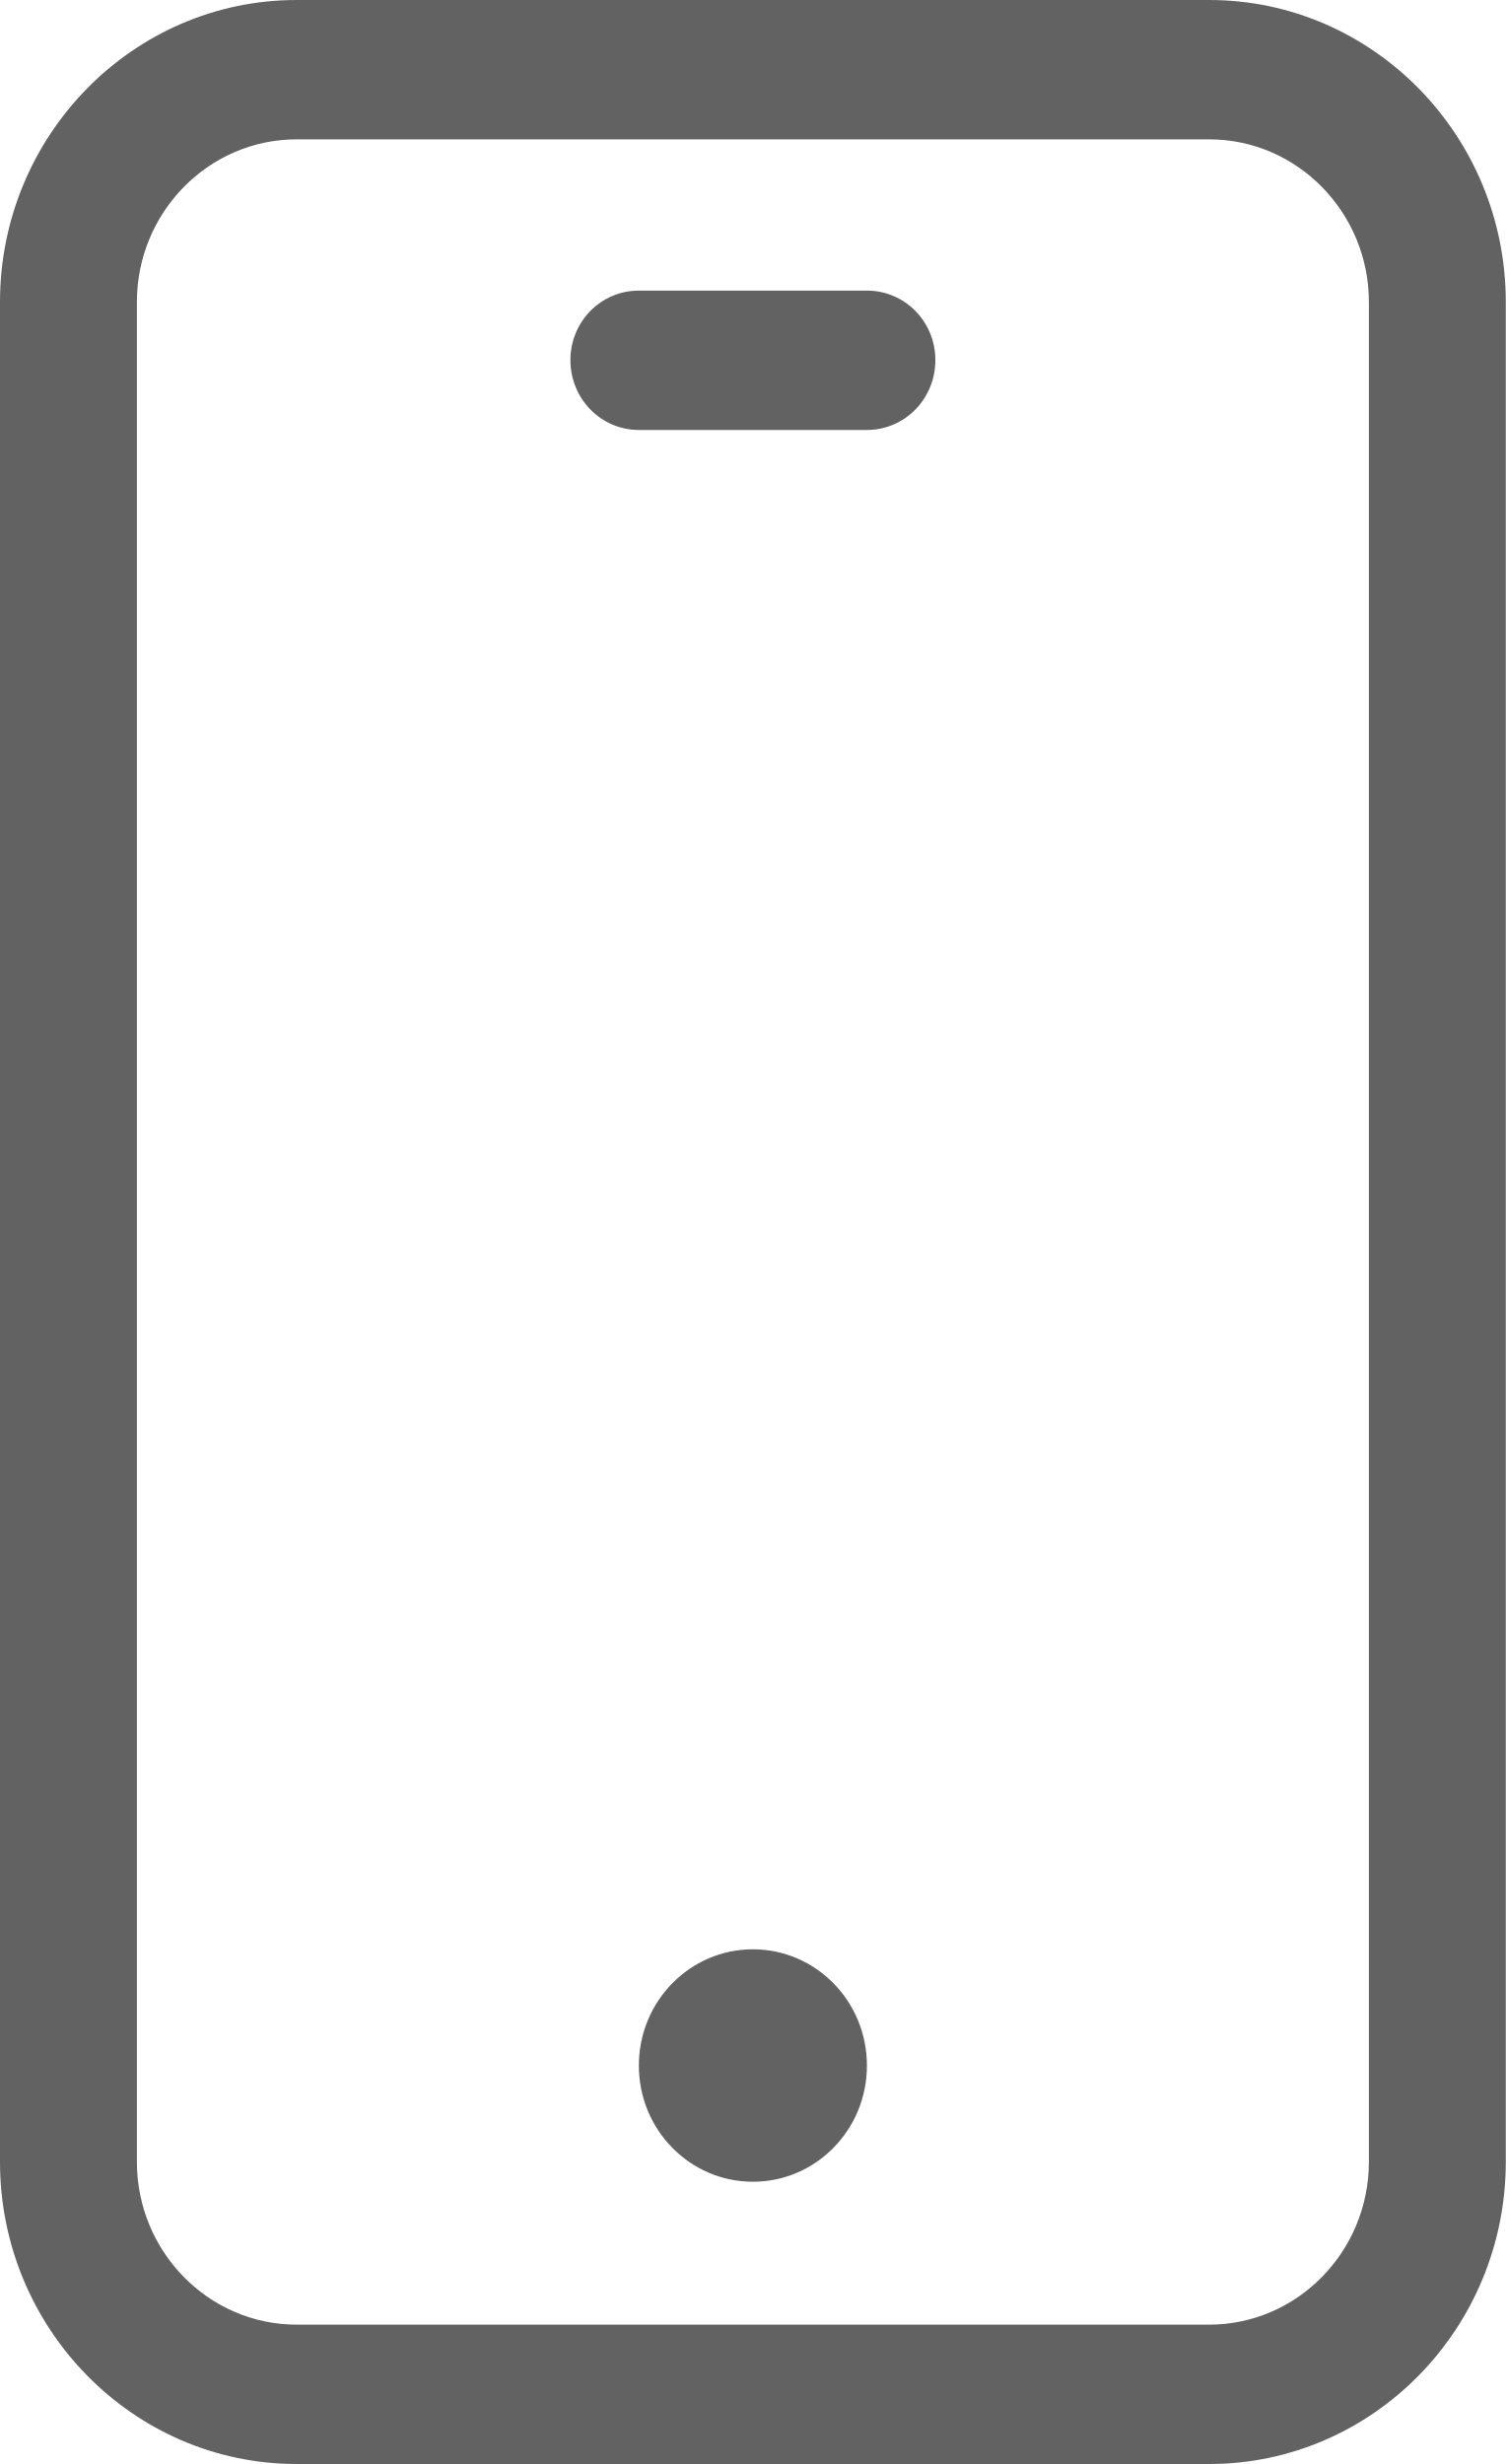
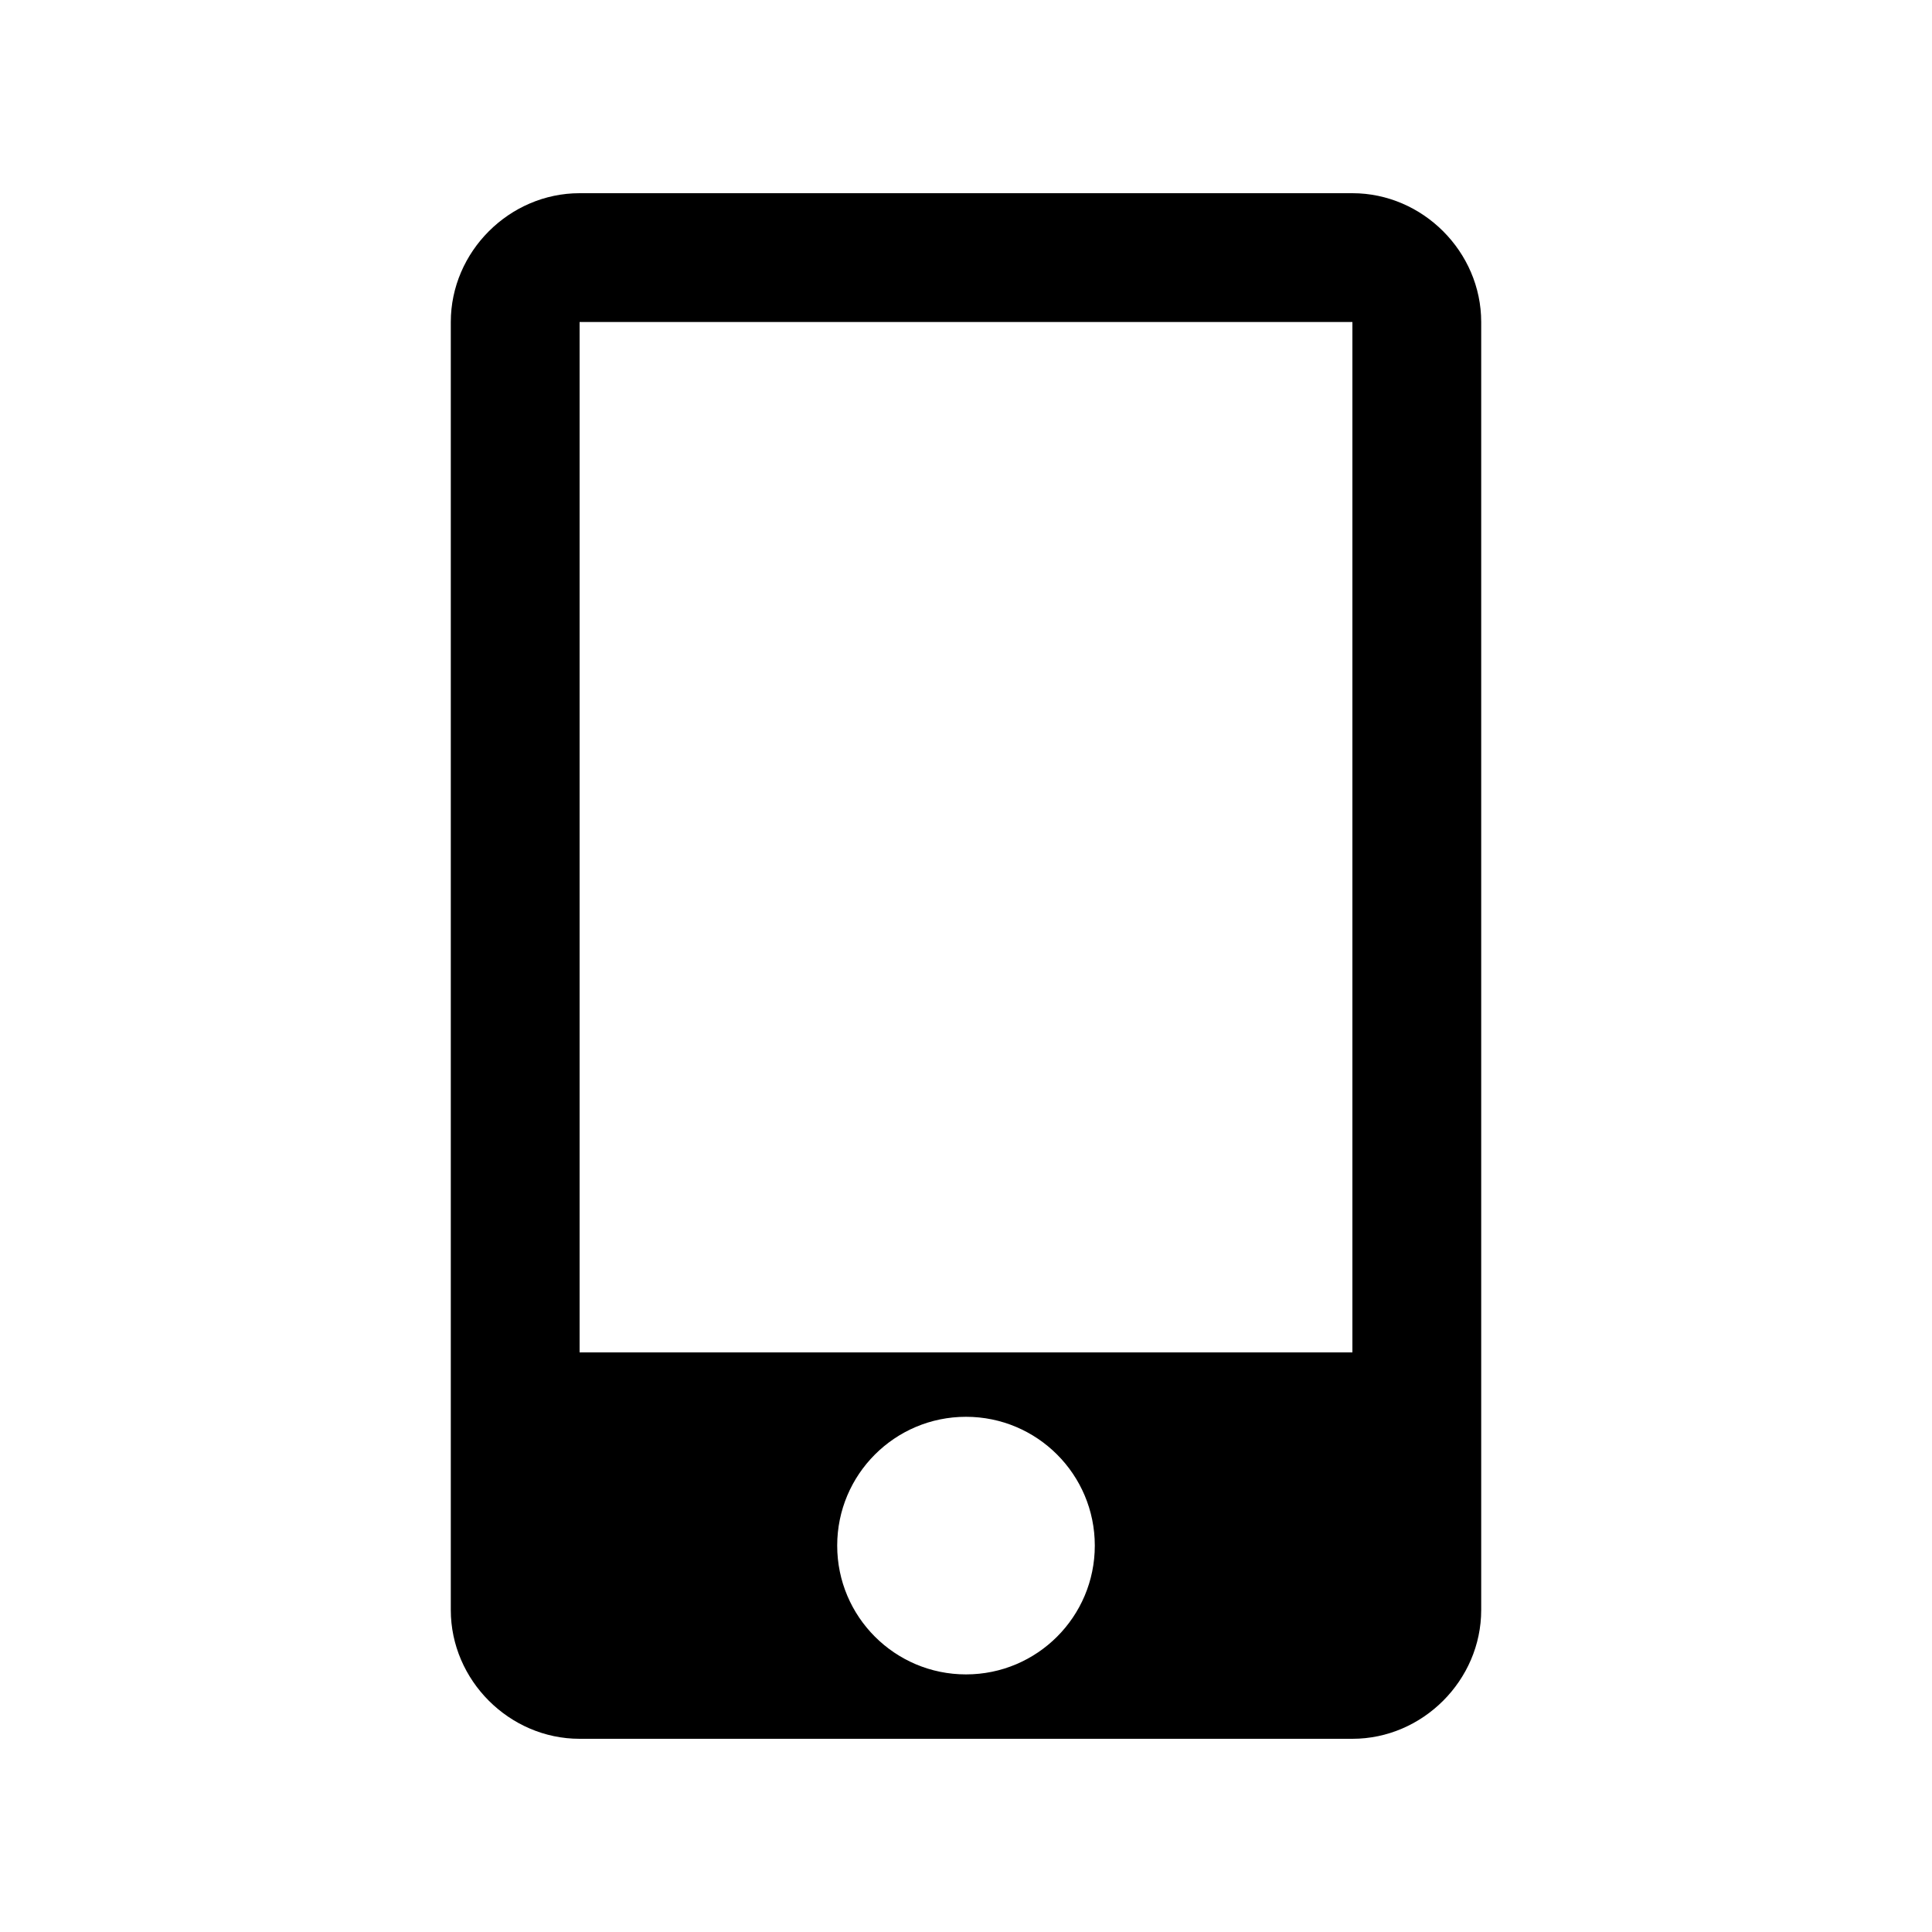
- <svg xmlns="http://www.w3.org/2000/svg" width="11" height="18" viewBox="0 0 11 18" fill="none">
-   <path fill-rule="evenodd" clip-rule="evenodd" d="M6.333 15.089C6.333 15.559 5.96 15.938 5.5 15.938C5.04 15.938 4.667 15.559 4.667 15.089C4.667 14.62 5.04 14.24 5.5 14.24C5.96 14.24 6.333 14.62 6.333 15.089ZM6.833 2.631C6.833 2.913 6.61 3.141 6.333 3.141H4.667C4.39 3.141 4.167 2.913 4.167 2.631C4.167 2.349 4.39 2.123 4.667 2.123H6.333C6.61 2.123 6.833 2.349 6.833 2.631ZM10 15.792C10 16.448 9.477 16.982 8.833 16.982H2.167C1.523 16.982 1 16.448 1 15.792V2.207C1 1.552 1.523 1.018 2.167 1.018H8.833C9.477 1.018 10 1.552 10 2.207V15.792ZM8.833 0H2.167C0.972 0 0 0.99 0 2.207V15.792C0 17.01 0.972 18 2.167 18H8.833C10.028 18 11 17.01 11 15.792V2.207C11 0.99 10.028 0 8.833 0Z" fill="#626262" />
+ <svg xmlns="http://www.w3.org/2000/svg" width="30" height="30" viewBox="0 0 30 30" version="1.1" id="svg822">
+   <defs id="defs816">
+     </defs>
+   <g id="layer1" transform="translate(0,-289.0625)">
+     <path style="color:#000000;font-style:normal;font-variant:normal;font-weight:normal;font-stretch:normal;font-size:medium;line-height:normal;font-family:sans-serif;font-variant-ligatures:normal;font-variant-position:normal;font-variant-caps:normal;font-variant-numeric:normal;font-variant-alternates:normal;font-feature-settings:normal;text-indent:0;text-align:start;text-decoration:none;text-decoration-line:none;text-decoration-style:solid;text-decoration-color:#000000;letter-spacing:normal;word-spacing:normal;text-transform:none;writing-mode:lr-tb;direction:ltr;text-orientation:mixed;dominant-baseline:auto;baseline-shift:baseline;text-anchor:start;white-space:normal;shape-padding:0;clip-rule:nonzero;display:inline;overflow:visible;visibility:visible;opacity:1;isolation:auto;mix-blend-mode:normal;color-interpolation:sRGB;color-interpolation-filters:linearRGB;solid-color:#000000;solid-opacity:1;vector-effect:none;fill:#000000;fill-opacity:1;fill-rule:nonzero;stroke:none;stroke-width:2;stroke-linecap:butt;stroke-linejoin:miter;stroke-miterlimit:4;stroke-dasharray:none;stroke-dashoffset:0;stroke-opacity:1;color-rendering:auto;image-rendering:auto;shape-rendering:auto;text-rendering:auto;enable-background:accumulate" d="M 9 3 C 7.909 3 7 3.909 7 5 L 7 25 C 7 26.091 7.909 27 9 27 L 21 27 C 22.091 27 23 26.091 23 25 L 23 5 C 23 3.909 22.091 3 21 3 L 9 3 z M 9 5 L 21 5 L 21 21 L 9 21 L 9 5 z M 15 22 A 2 2 0 0 1 17 24 A 2 2 0 0 1 15 26 A 2 2 0 0 1 13 24 A 2 2 0 0 1 15 22 z " transform="translate(0,289.0625)" id="rect1391" />
+   </g>
</svg>
